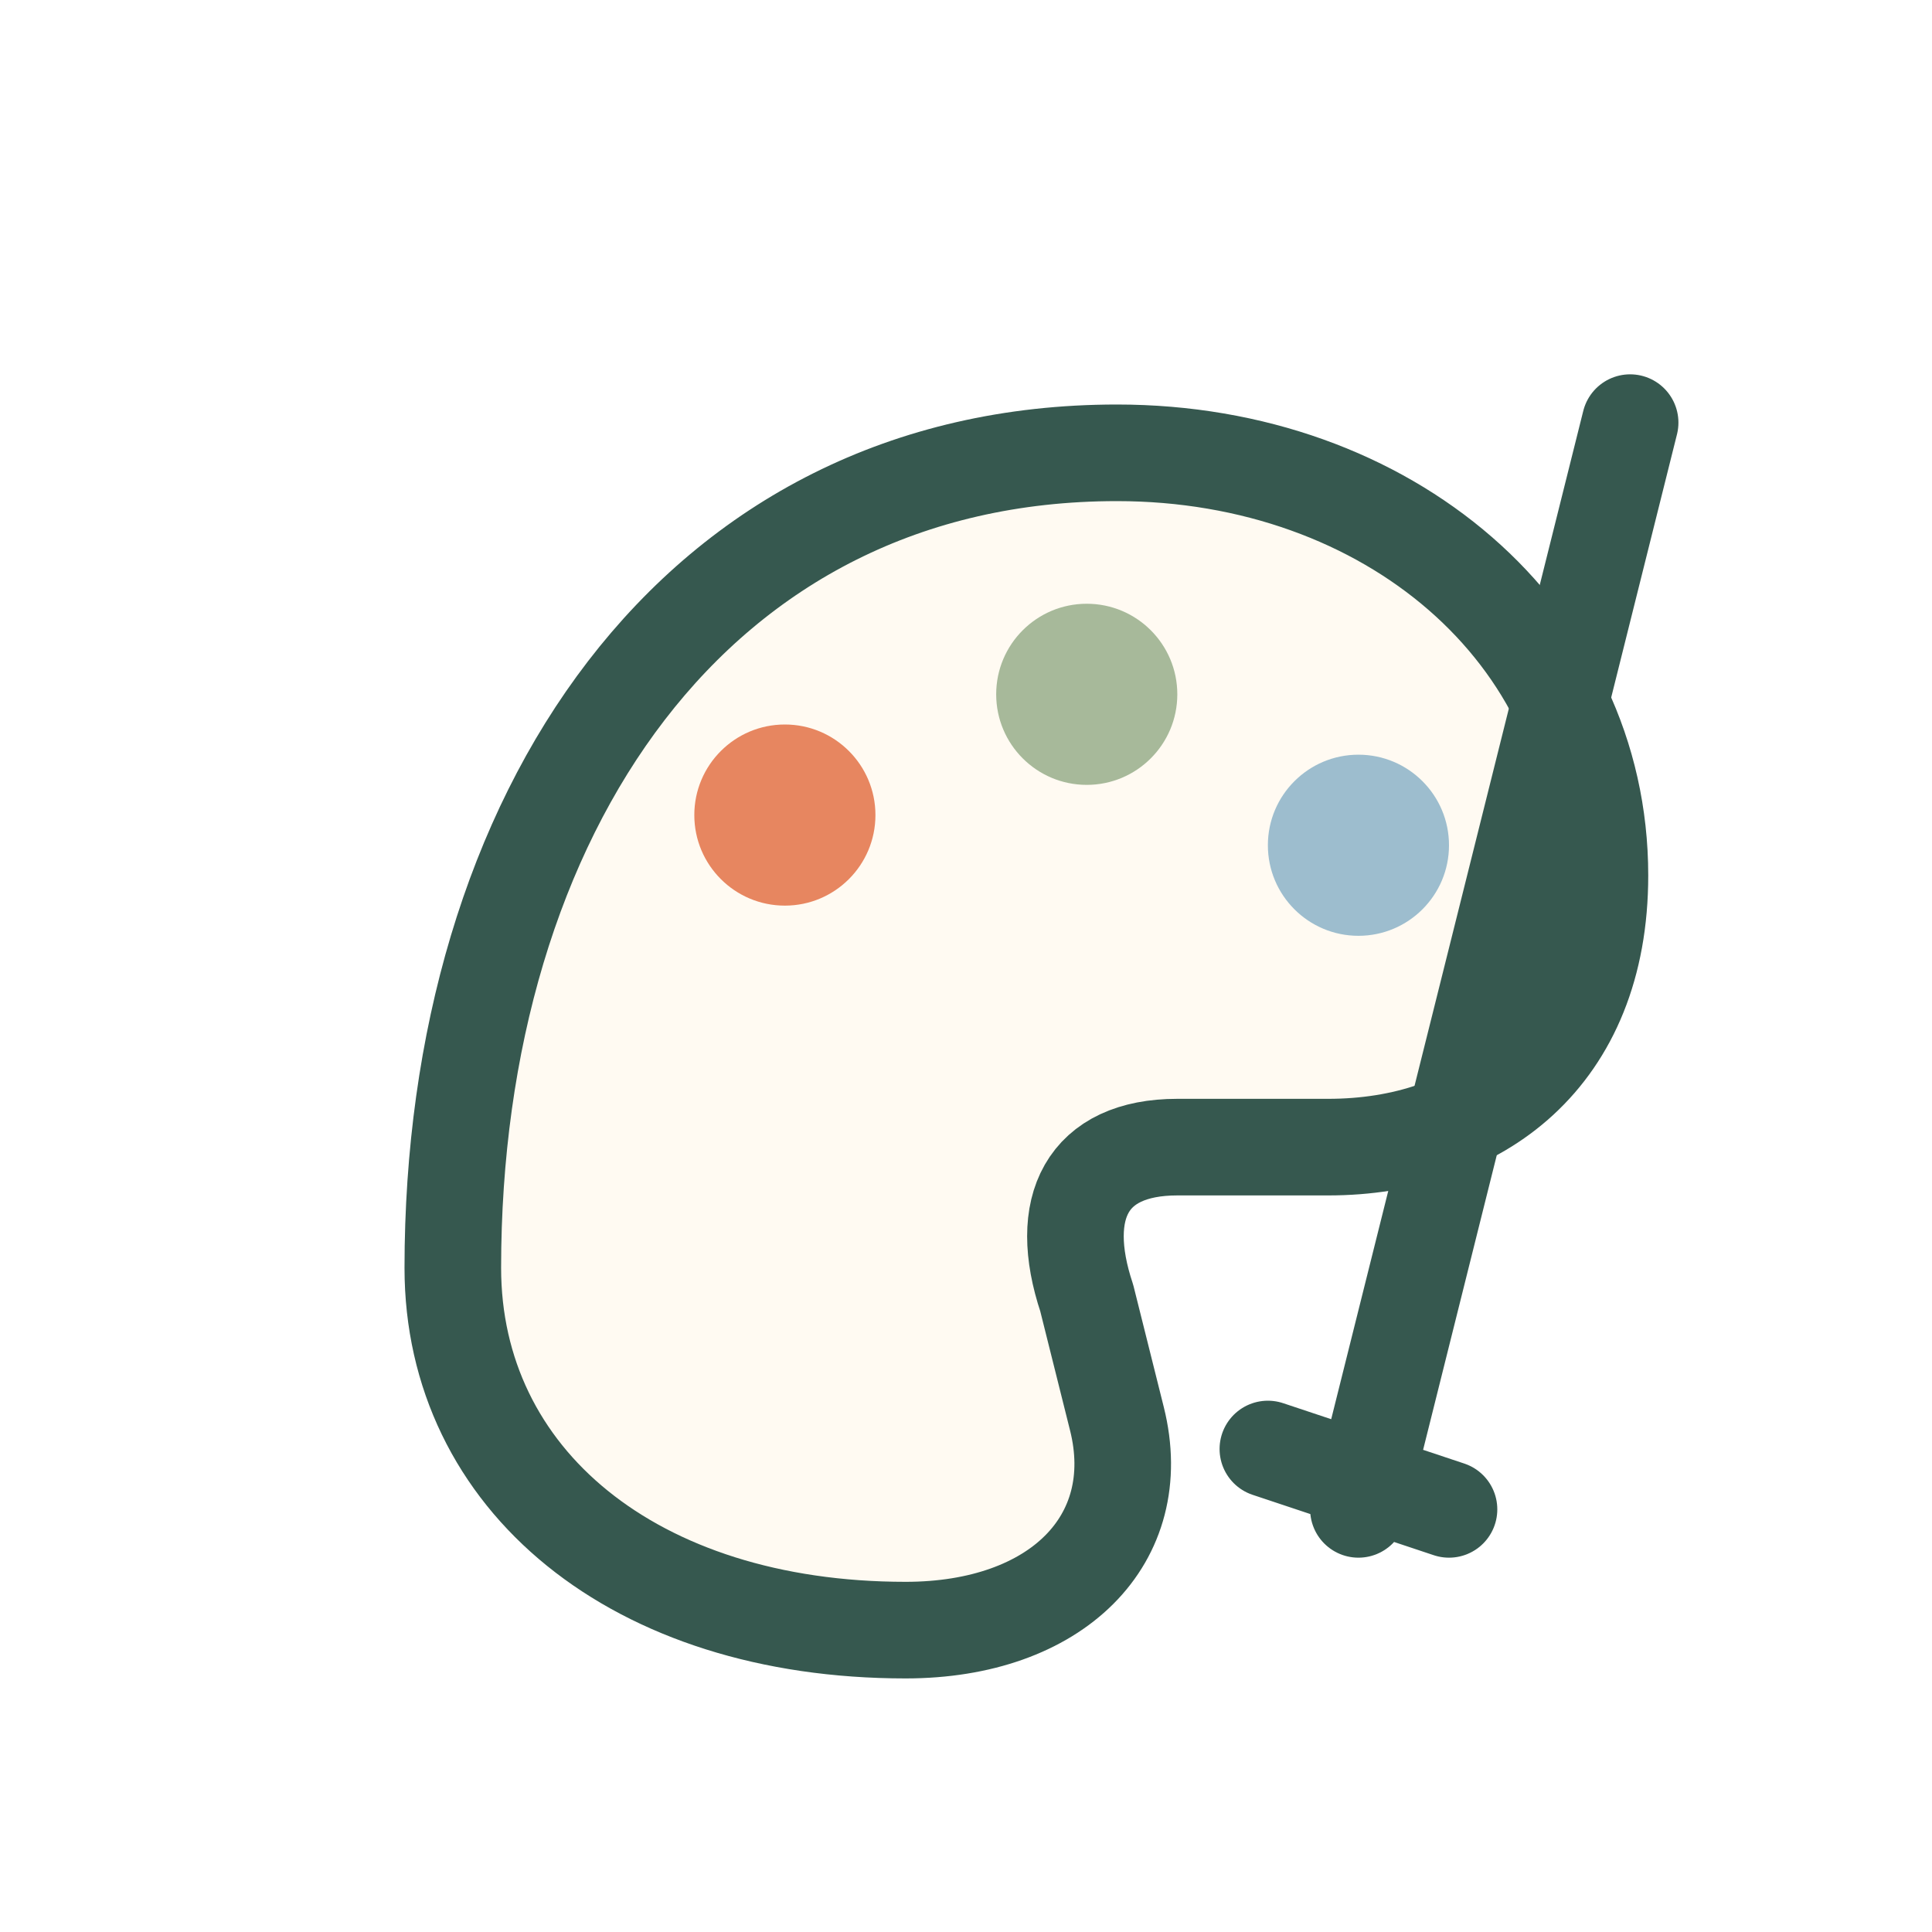
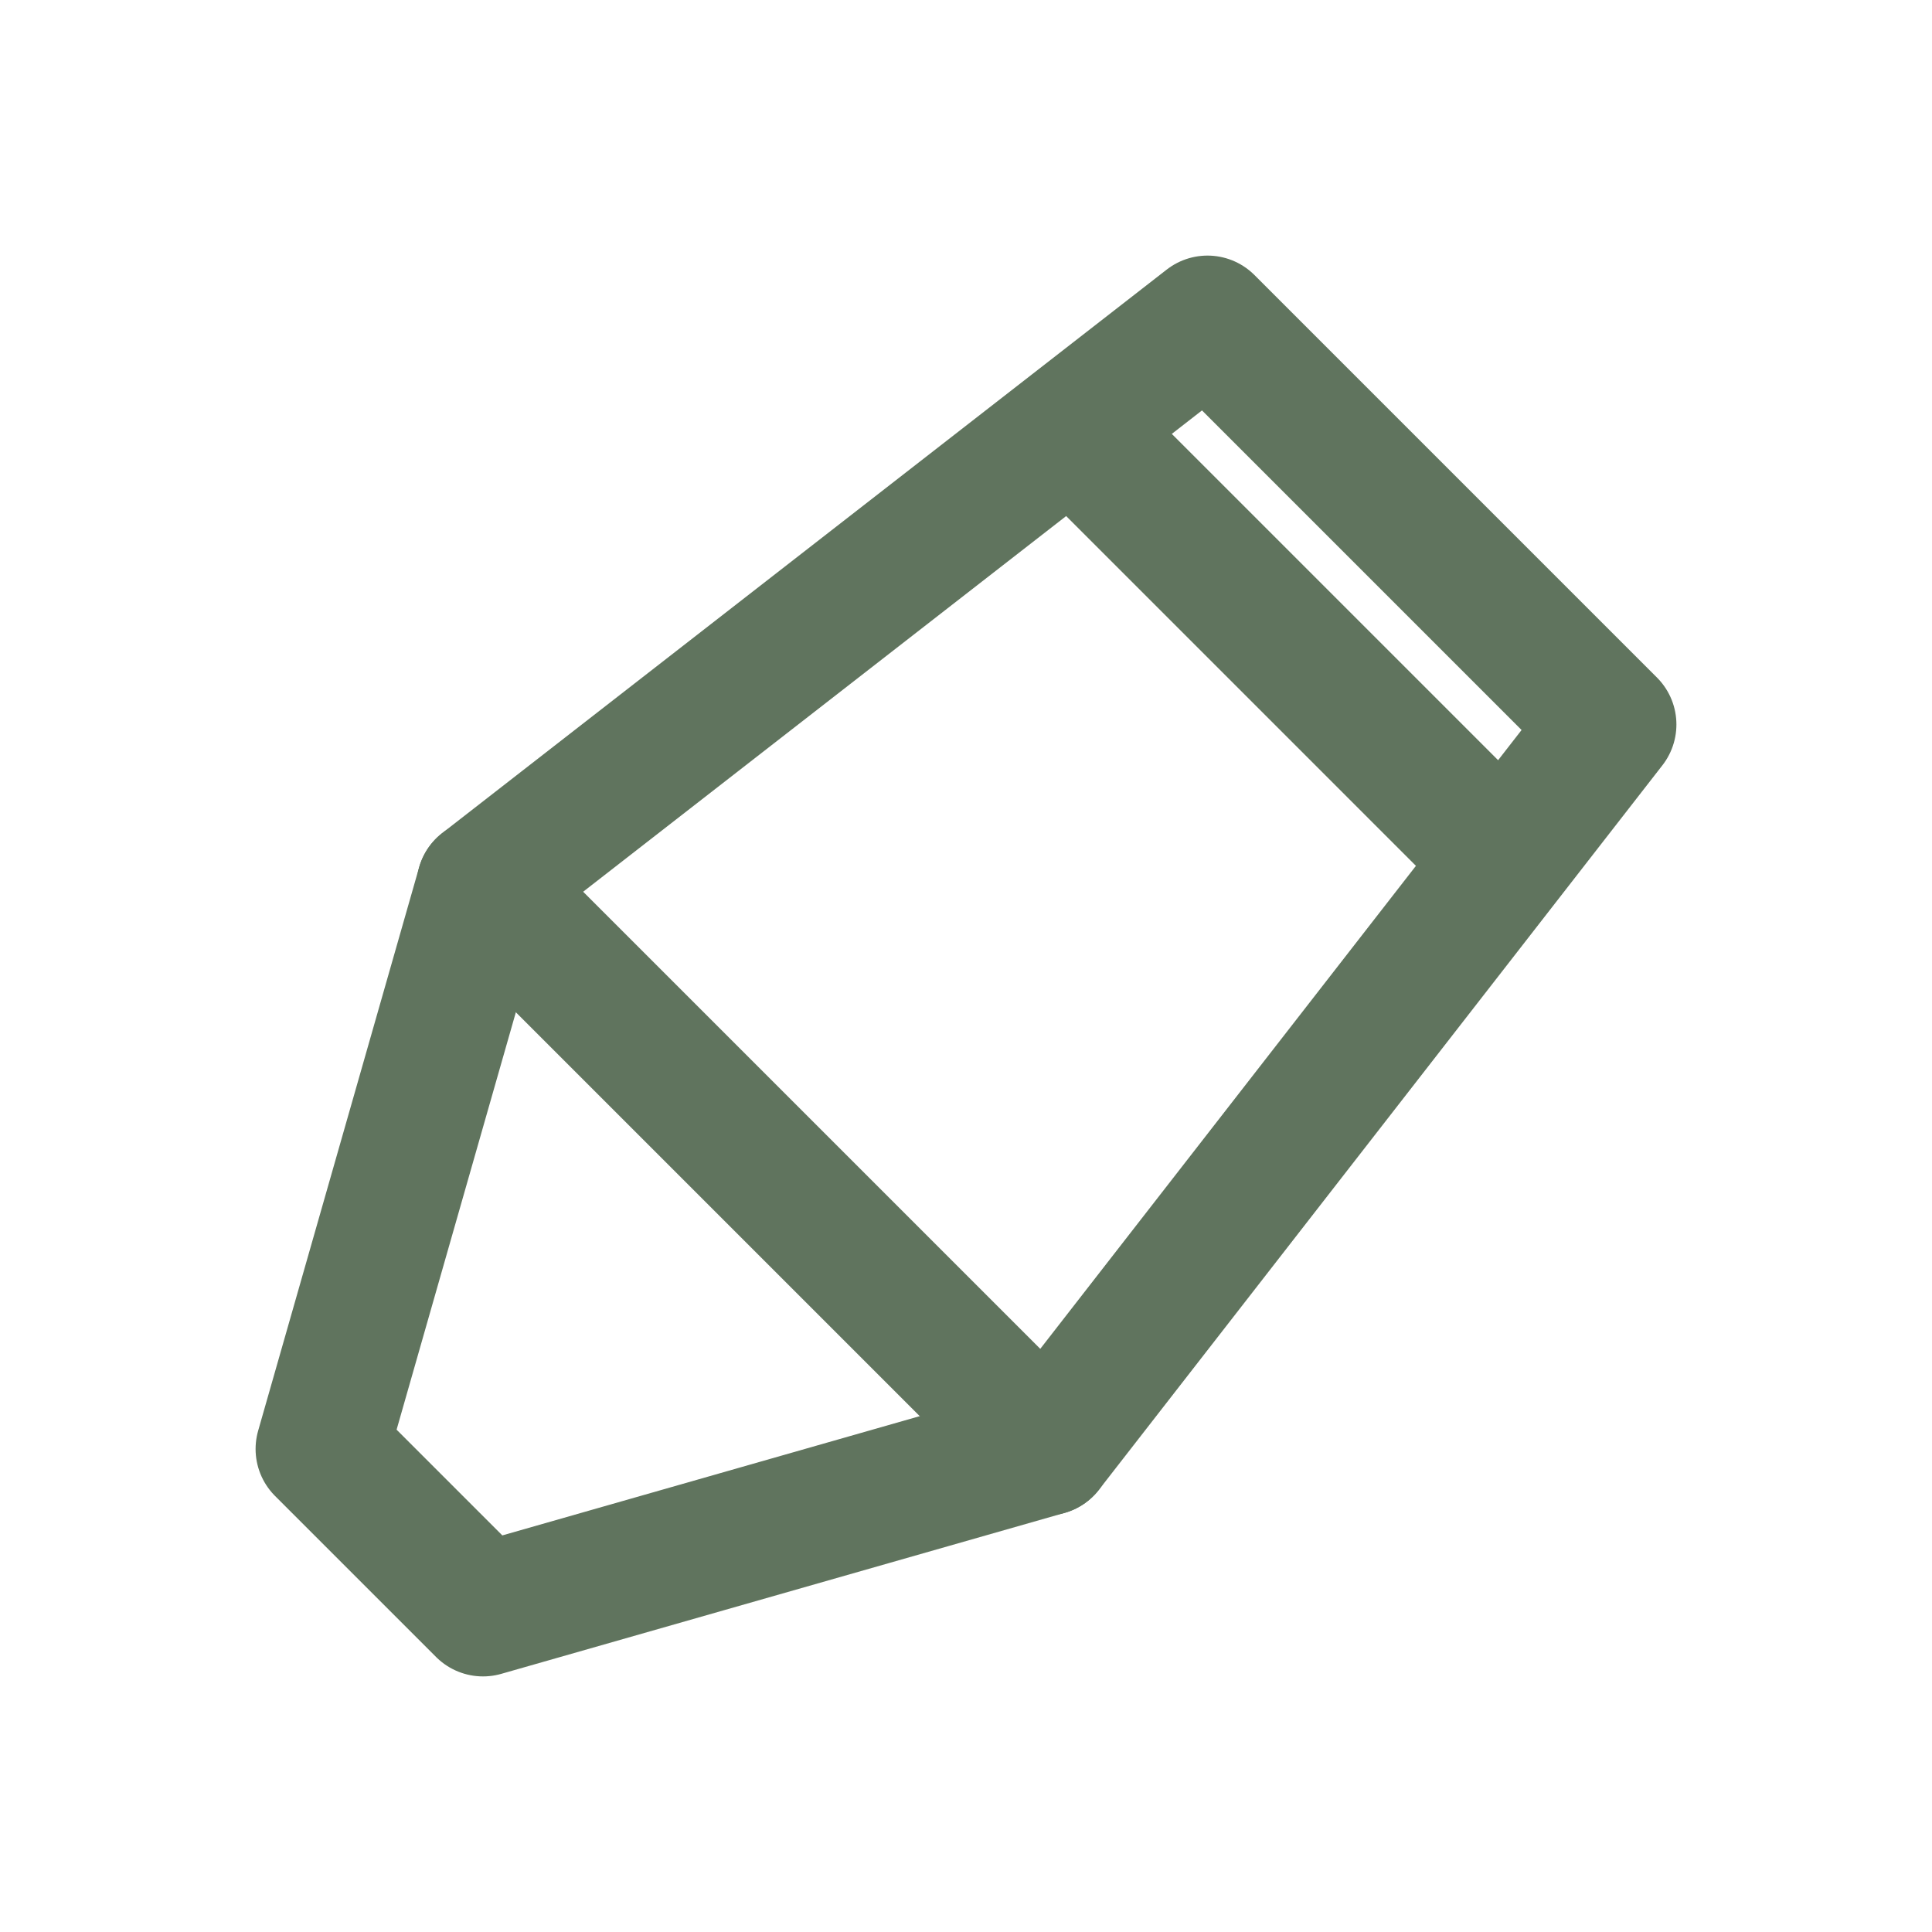
- <svg xmlns="http://www.w3.org/2000/svg" viewBox="0 0 64 64" fill="none" stroke="#36584f" stroke-width="3.2" stroke-linecap="round" stroke-linejoin="round">
-   <path d="M15 42c0-15 8-27 22-27 9 0 16 6 16 14 0 6-4 9-9 9h-5c-3 0-4 2-3 5l1 4c1 4-2 7-7 7-9 0-15-5-15-12Z" fill="#fffaf2" />
-   <circle cx="26" cy="27" r="3" fill="#e78660" stroke="none" />
-   <circle cx="36" cy="23" r="3" fill="#a7b99a" stroke="none" />
-   <circle cx="45" cy="28" r="3" fill="#9dbdce" stroke="none" />
-   <path d="M45 50 54 14M42 48l6 2" />
+ <svg xmlns="http://www.w3.org/2000/svg" viewBox="0 0 24 24" fill="none" stroke="#60745e" stroke-width="1.65" stroke-linecap="round" stroke-linejoin="round">
+   <path d="m4 18 2-7 9-7 5 5-7 9-7 2-2-2z" />
+   <path d="m13.5 5.5 5 5M6 11l7 7" />
</svg>
